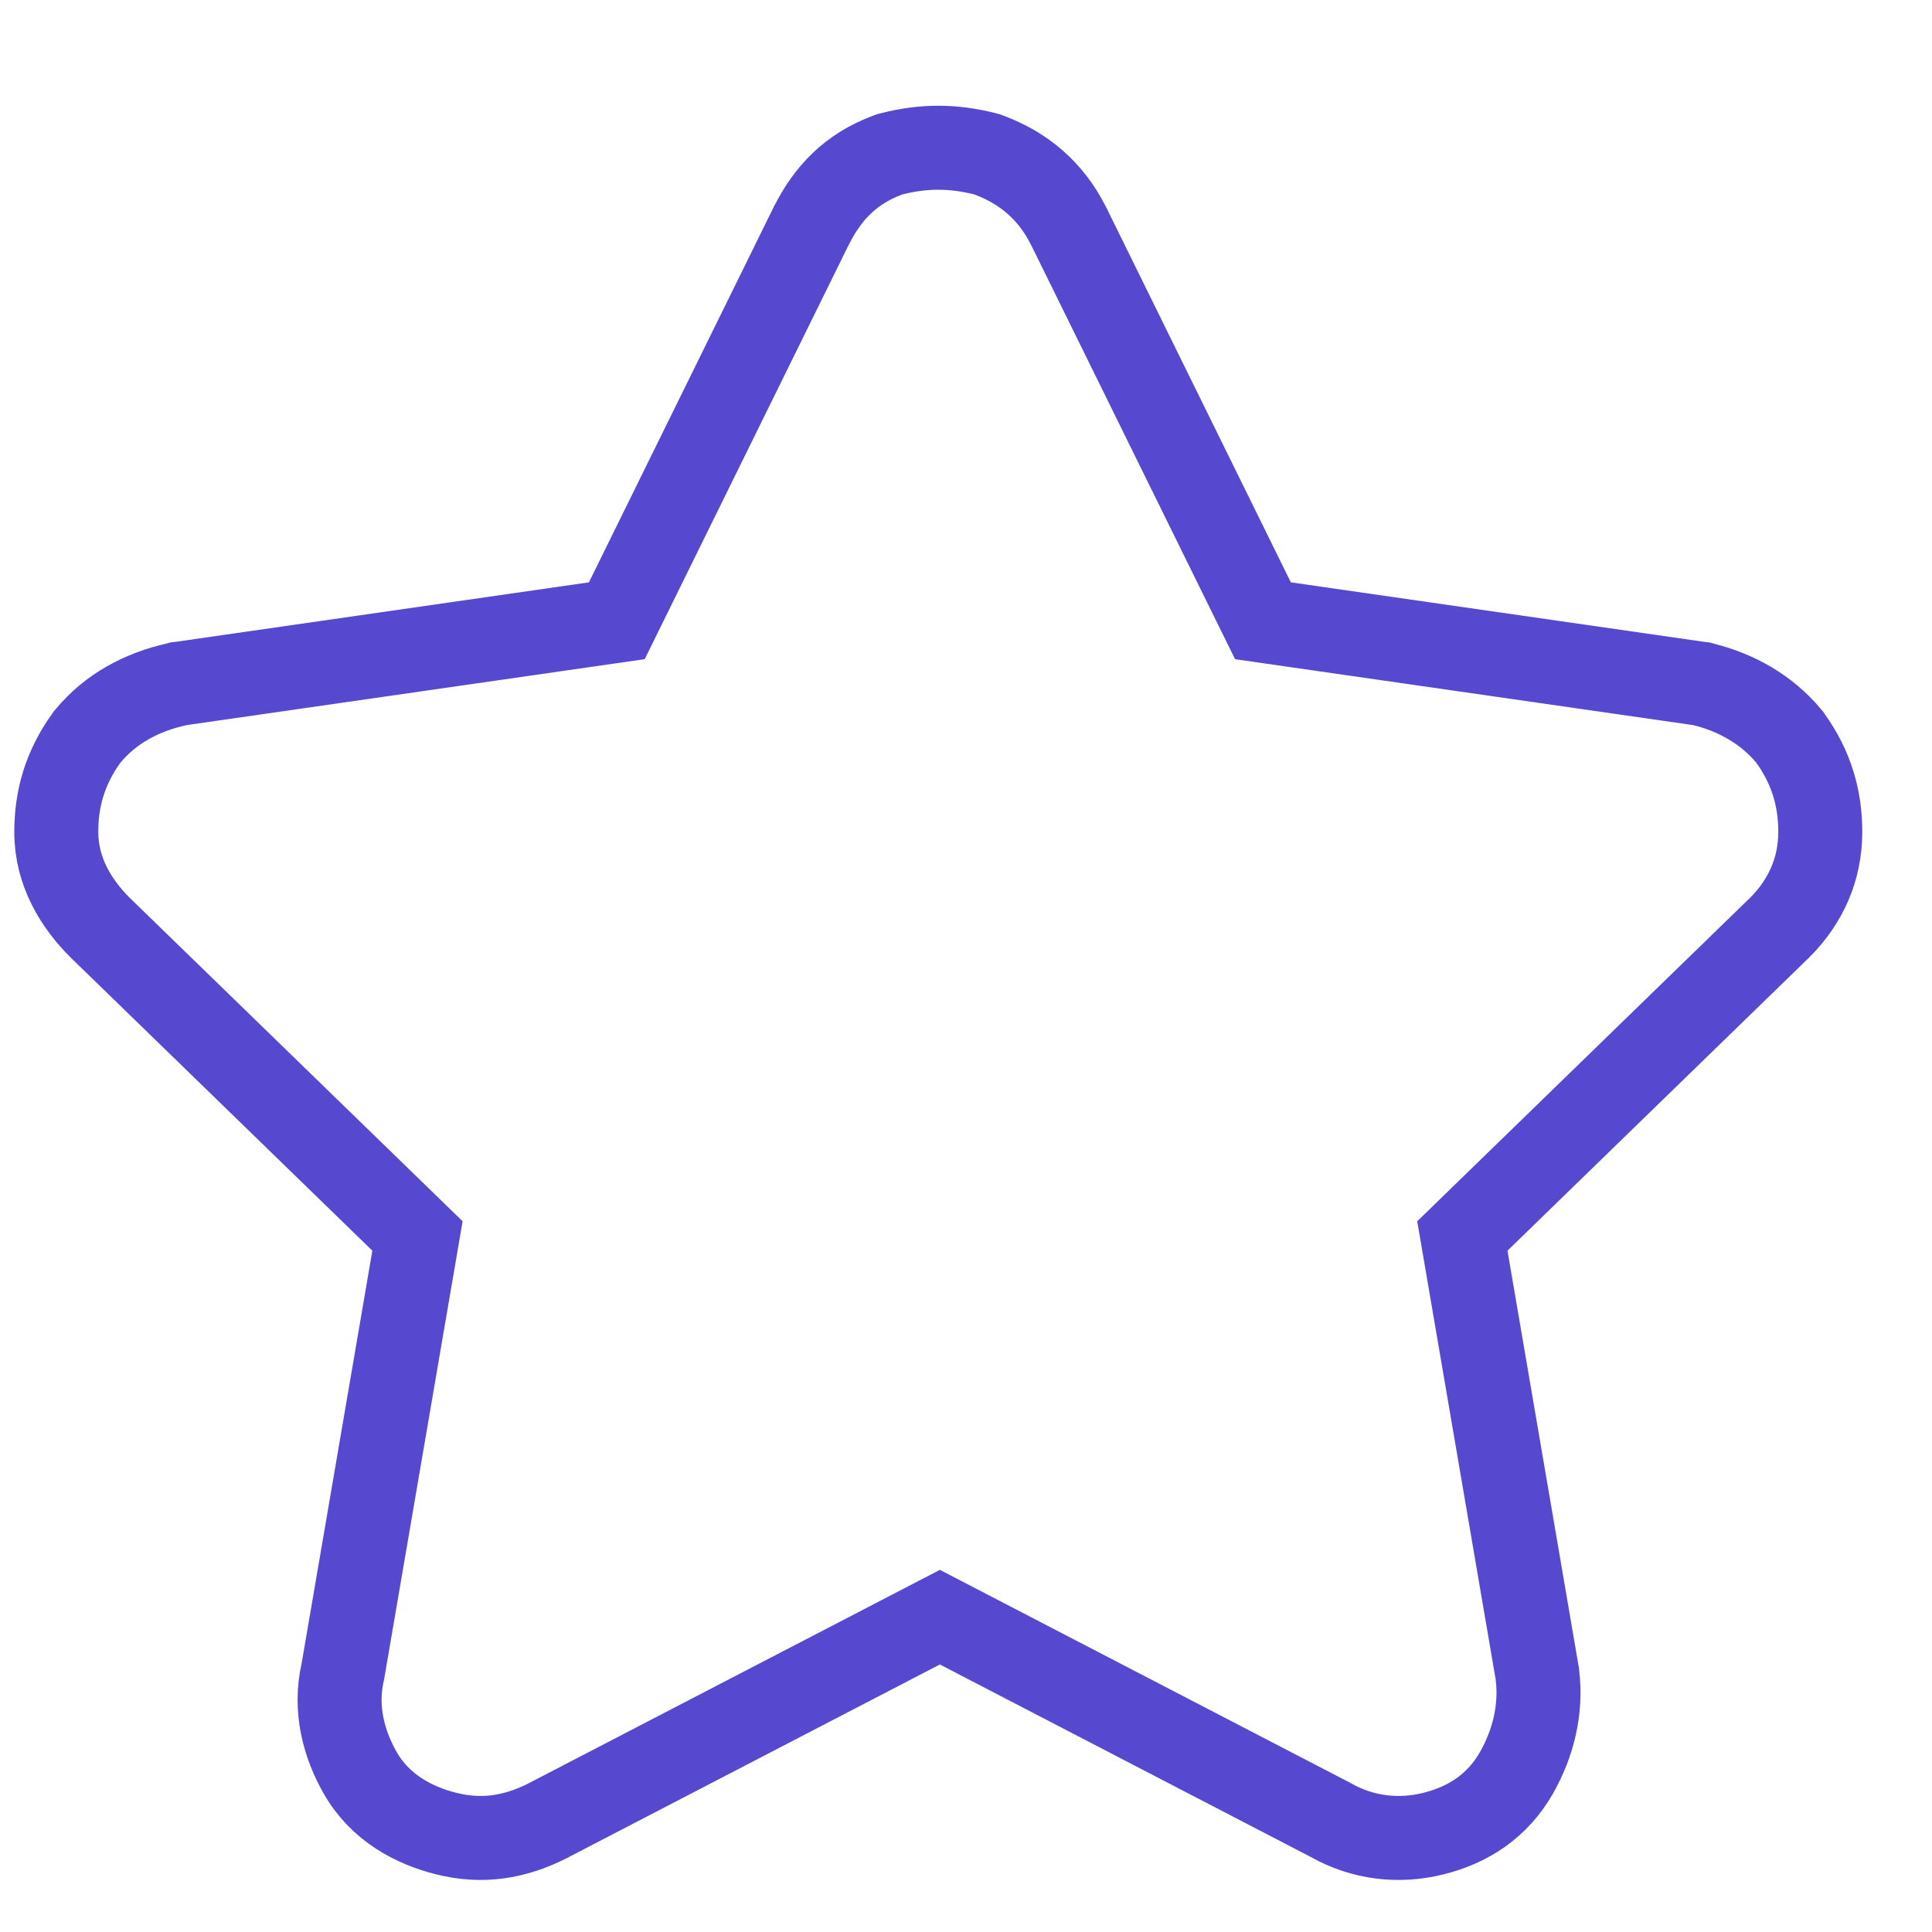
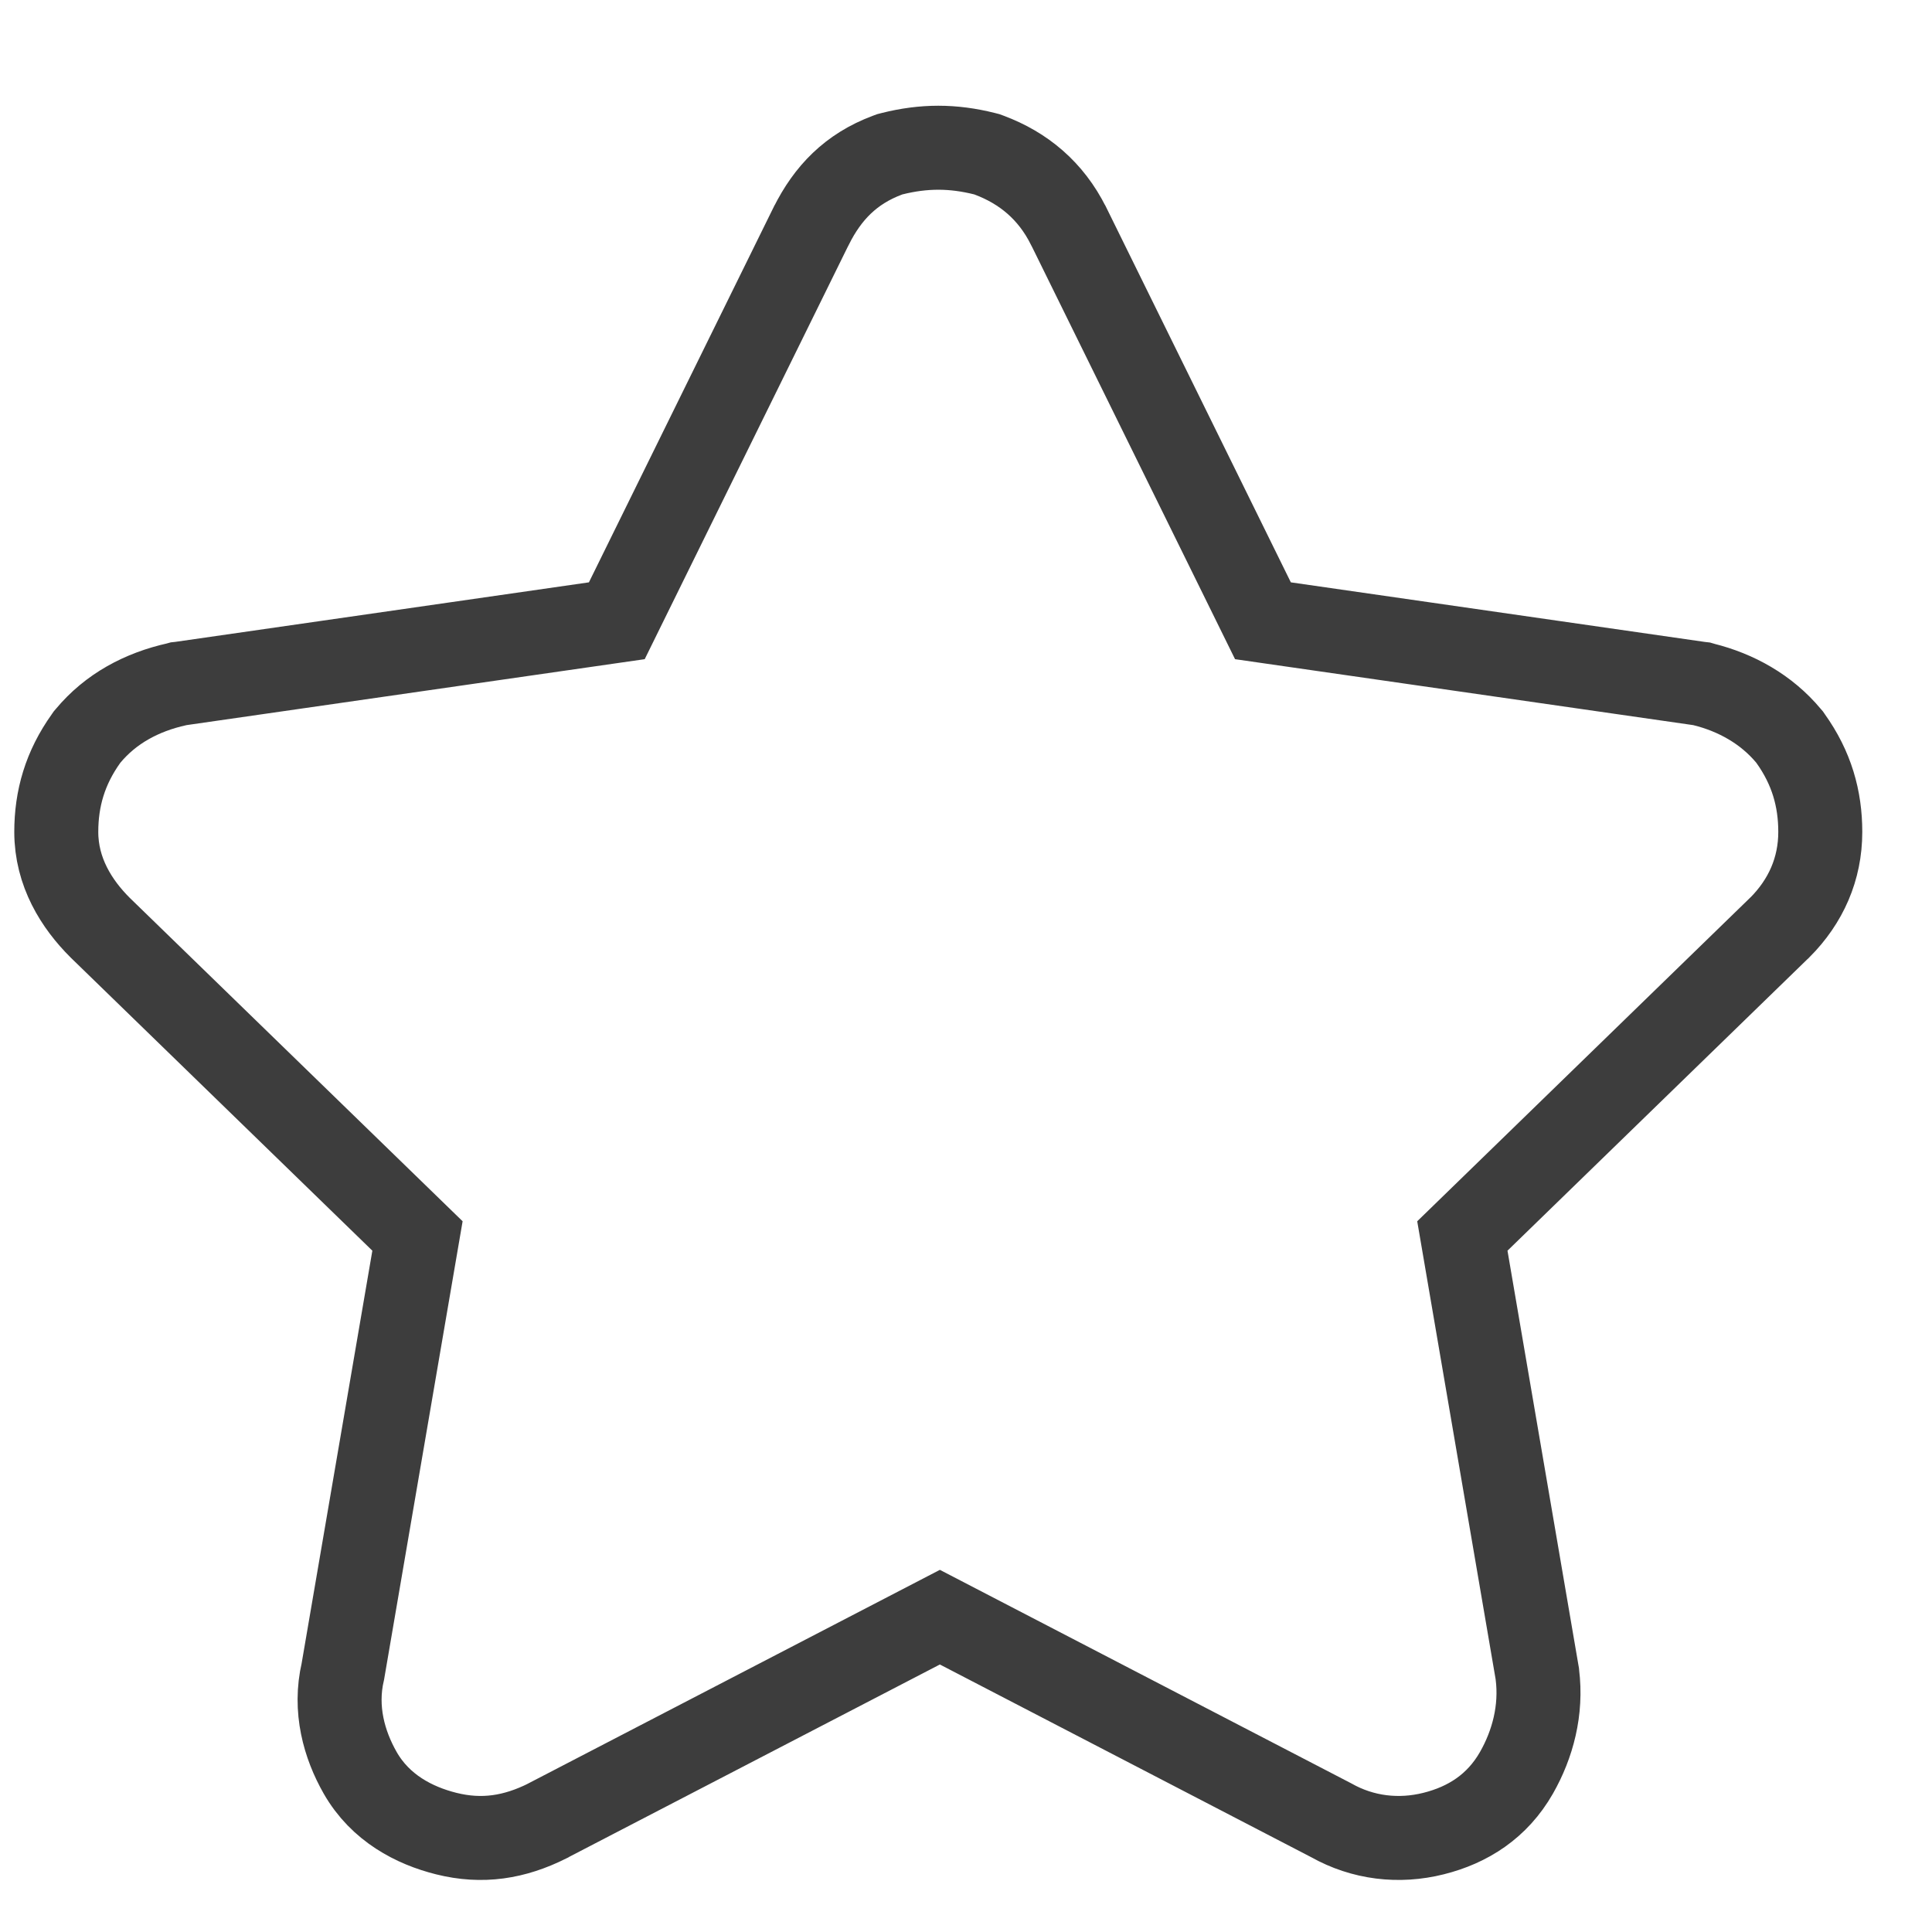
<svg xmlns="http://www.w3.org/2000/svg" width="20" height="20" viewBox="0 0 23 22" fill="none">
-   <path d="M9.658 2.189L9.656 2.192L7.343 6.89L2.146 7.638L2.127 7.64L2.109 7.645C1.685 7.739 1.318 7.937 1.048 8.261L1.036 8.275L1.025 8.291C0.774 8.642 0.67 9.007 0.67 9.404C0.67 9.882 0.912 10.264 1.191 10.542L1.191 10.542L1.196 10.547L4.97 14.214L4.082 19.396C3.976 19.848 4.098 20.272 4.288 20.605C4.528 21.025 4.932 21.233 5.311 21.328C5.741 21.436 6.125 21.373 6.516 21.178L6.516 21.178L6.522 21.174L11.189 18.752L15.848 21.17C16.224 21.382 16.653 21.432 17.067 21.328C17.475 21.226 17.825 21.004 18.053 20.605C18.247 20.265 18.355 19.858 18.302 19.435L18.301 19.424L18.299 19.413L17.409 14.214L21.182 10.547L21.182 10.547L21.188 10.542C21.499 10.23 21.67 9.844 21.67 9.404C21.67 9.007 21.567 8.642 21.316 8.291L21.305 8.275L21.293 8.261C21.027 7.942 20.666 7.744 20.282 7.648L20.258 7.641L20.232 7.638L15.035 6.89L12.722 2.192L12.722 2.192L12.72 2.189C12.51 1.769 12.184 1.5 11.776 1.347L11.749 1.337L11.722 1.33C11.343 1.235 10.998 1.235 10.619 1.33L10.592 1.337L10.565 1.347C10.129 1.51 9.854 1.797 9.658 2.189Z" stroke="#5649CF" />
+   <path d="M9.658 2.189L9.656 2.192L7.343 6.89L2.146 7.638L2.127 7.64L2.109 7.645C1.685 7.739 1.318 7.937 1.048 8.261L1.036 8.275L1.025 8.291C0.774 8.642 0.67 9.007 0.67 9.404C0.67 9.882 0.912 10.264 1.191 10.542L1.191 10.542L1.196 10.547L4.97 14.214L4.082 19.396C3.976 19.848 4.098 20.272 4.288 20.605C4.528 21.025 4.932 21.233 5.311 21.328C5.741 21.436 6.125 21.373 6.516 21.178L6.516 21.178L6.522 21.174L11.189 18.752L15.848 21.17C16.224 21.382 16.653 21.432 17.067 21.328C17.475 21.226 17.825 21.004 18.053 20.605C18.247 20.265 18.355 19.858 18.302 19.435L18.301 19.424L18.299 19.413L17.409 14.214L21.182 10.547L21.182 10.547L21.188 10.542C21.499 10.23 21.67 9.844 21.67 9.404C21.67 9.007 21.567 8.642 21.316 8.291L21.305 8.275L21.293 8.261C21.027 7.942 20.666 7.744 20.282 7.648L20.258 7.641L20.232 7.638L15.035 6.89L12.722 2.192L12.722 2.192L12.72 2.189C12.51 1.769 12.184 1.5 11.776 1.347L11.749 1.337L11.722 1.33C11.343 1.235 10.998 1.235 10.619 1.33L10.592 1.337L10.565 1.347C10.129 1.51 9.854 1.797 9.658 2.189Z" stroke="#000000c2" />
</svg>
